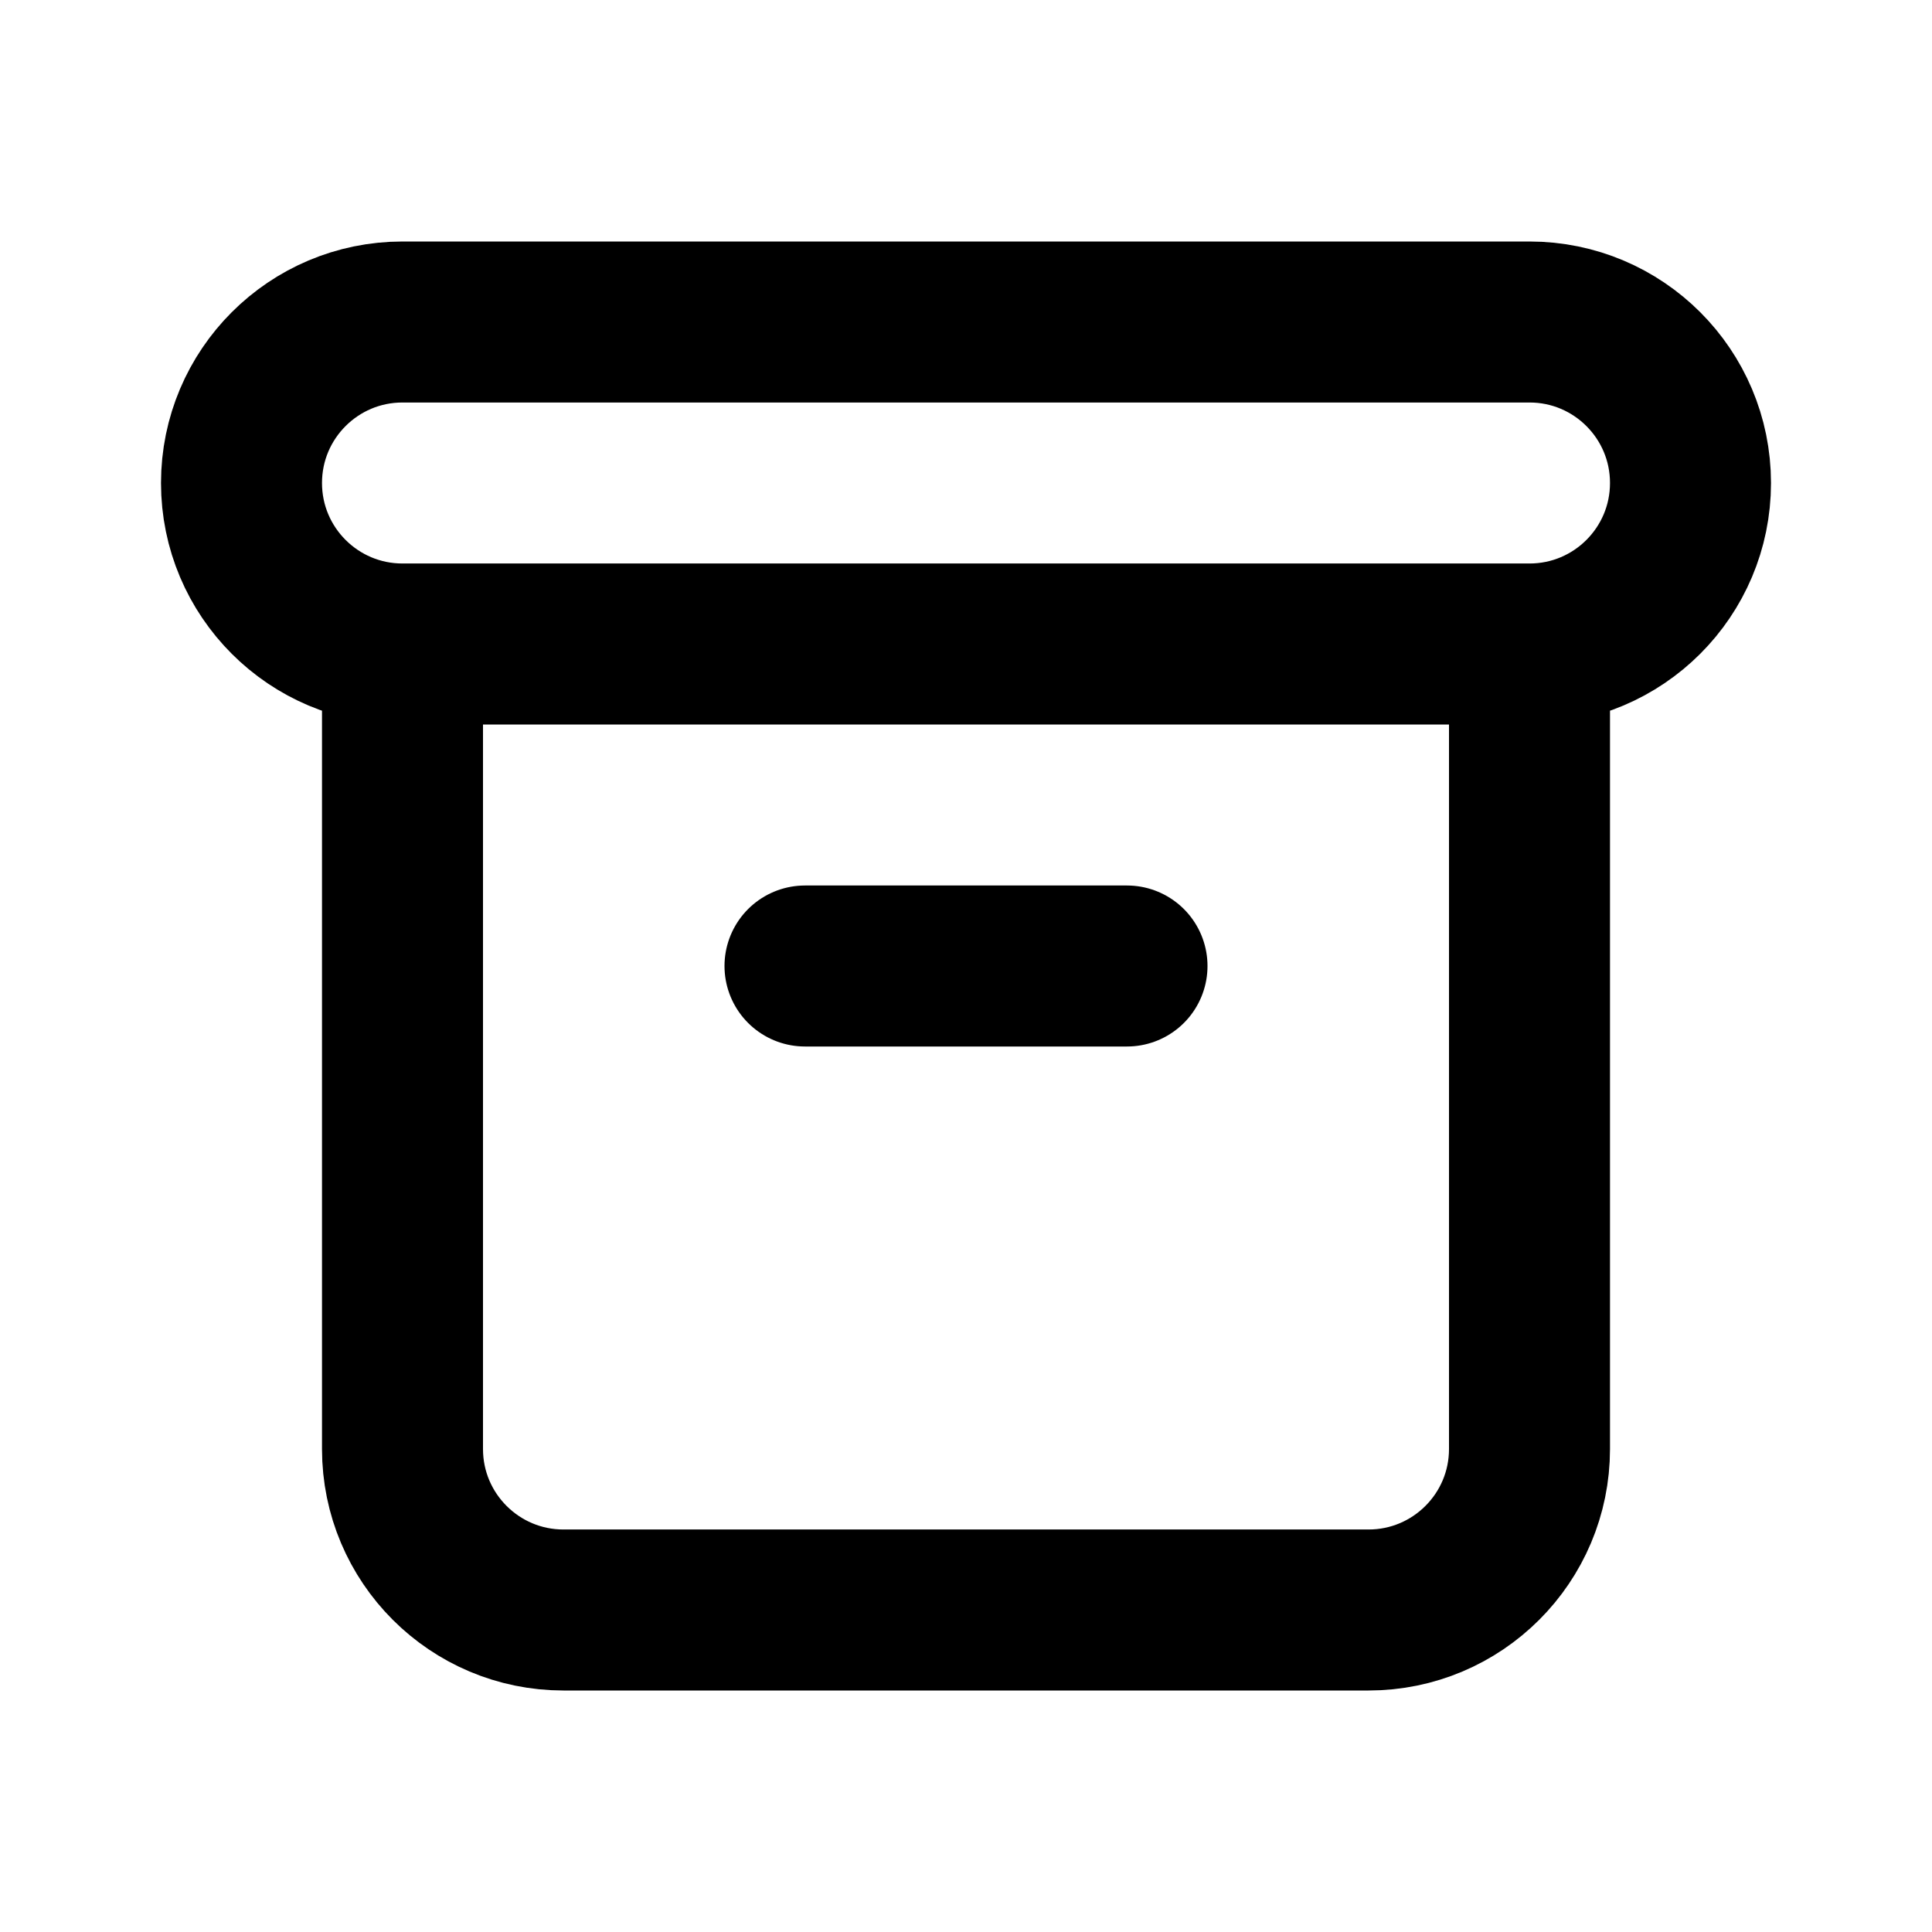
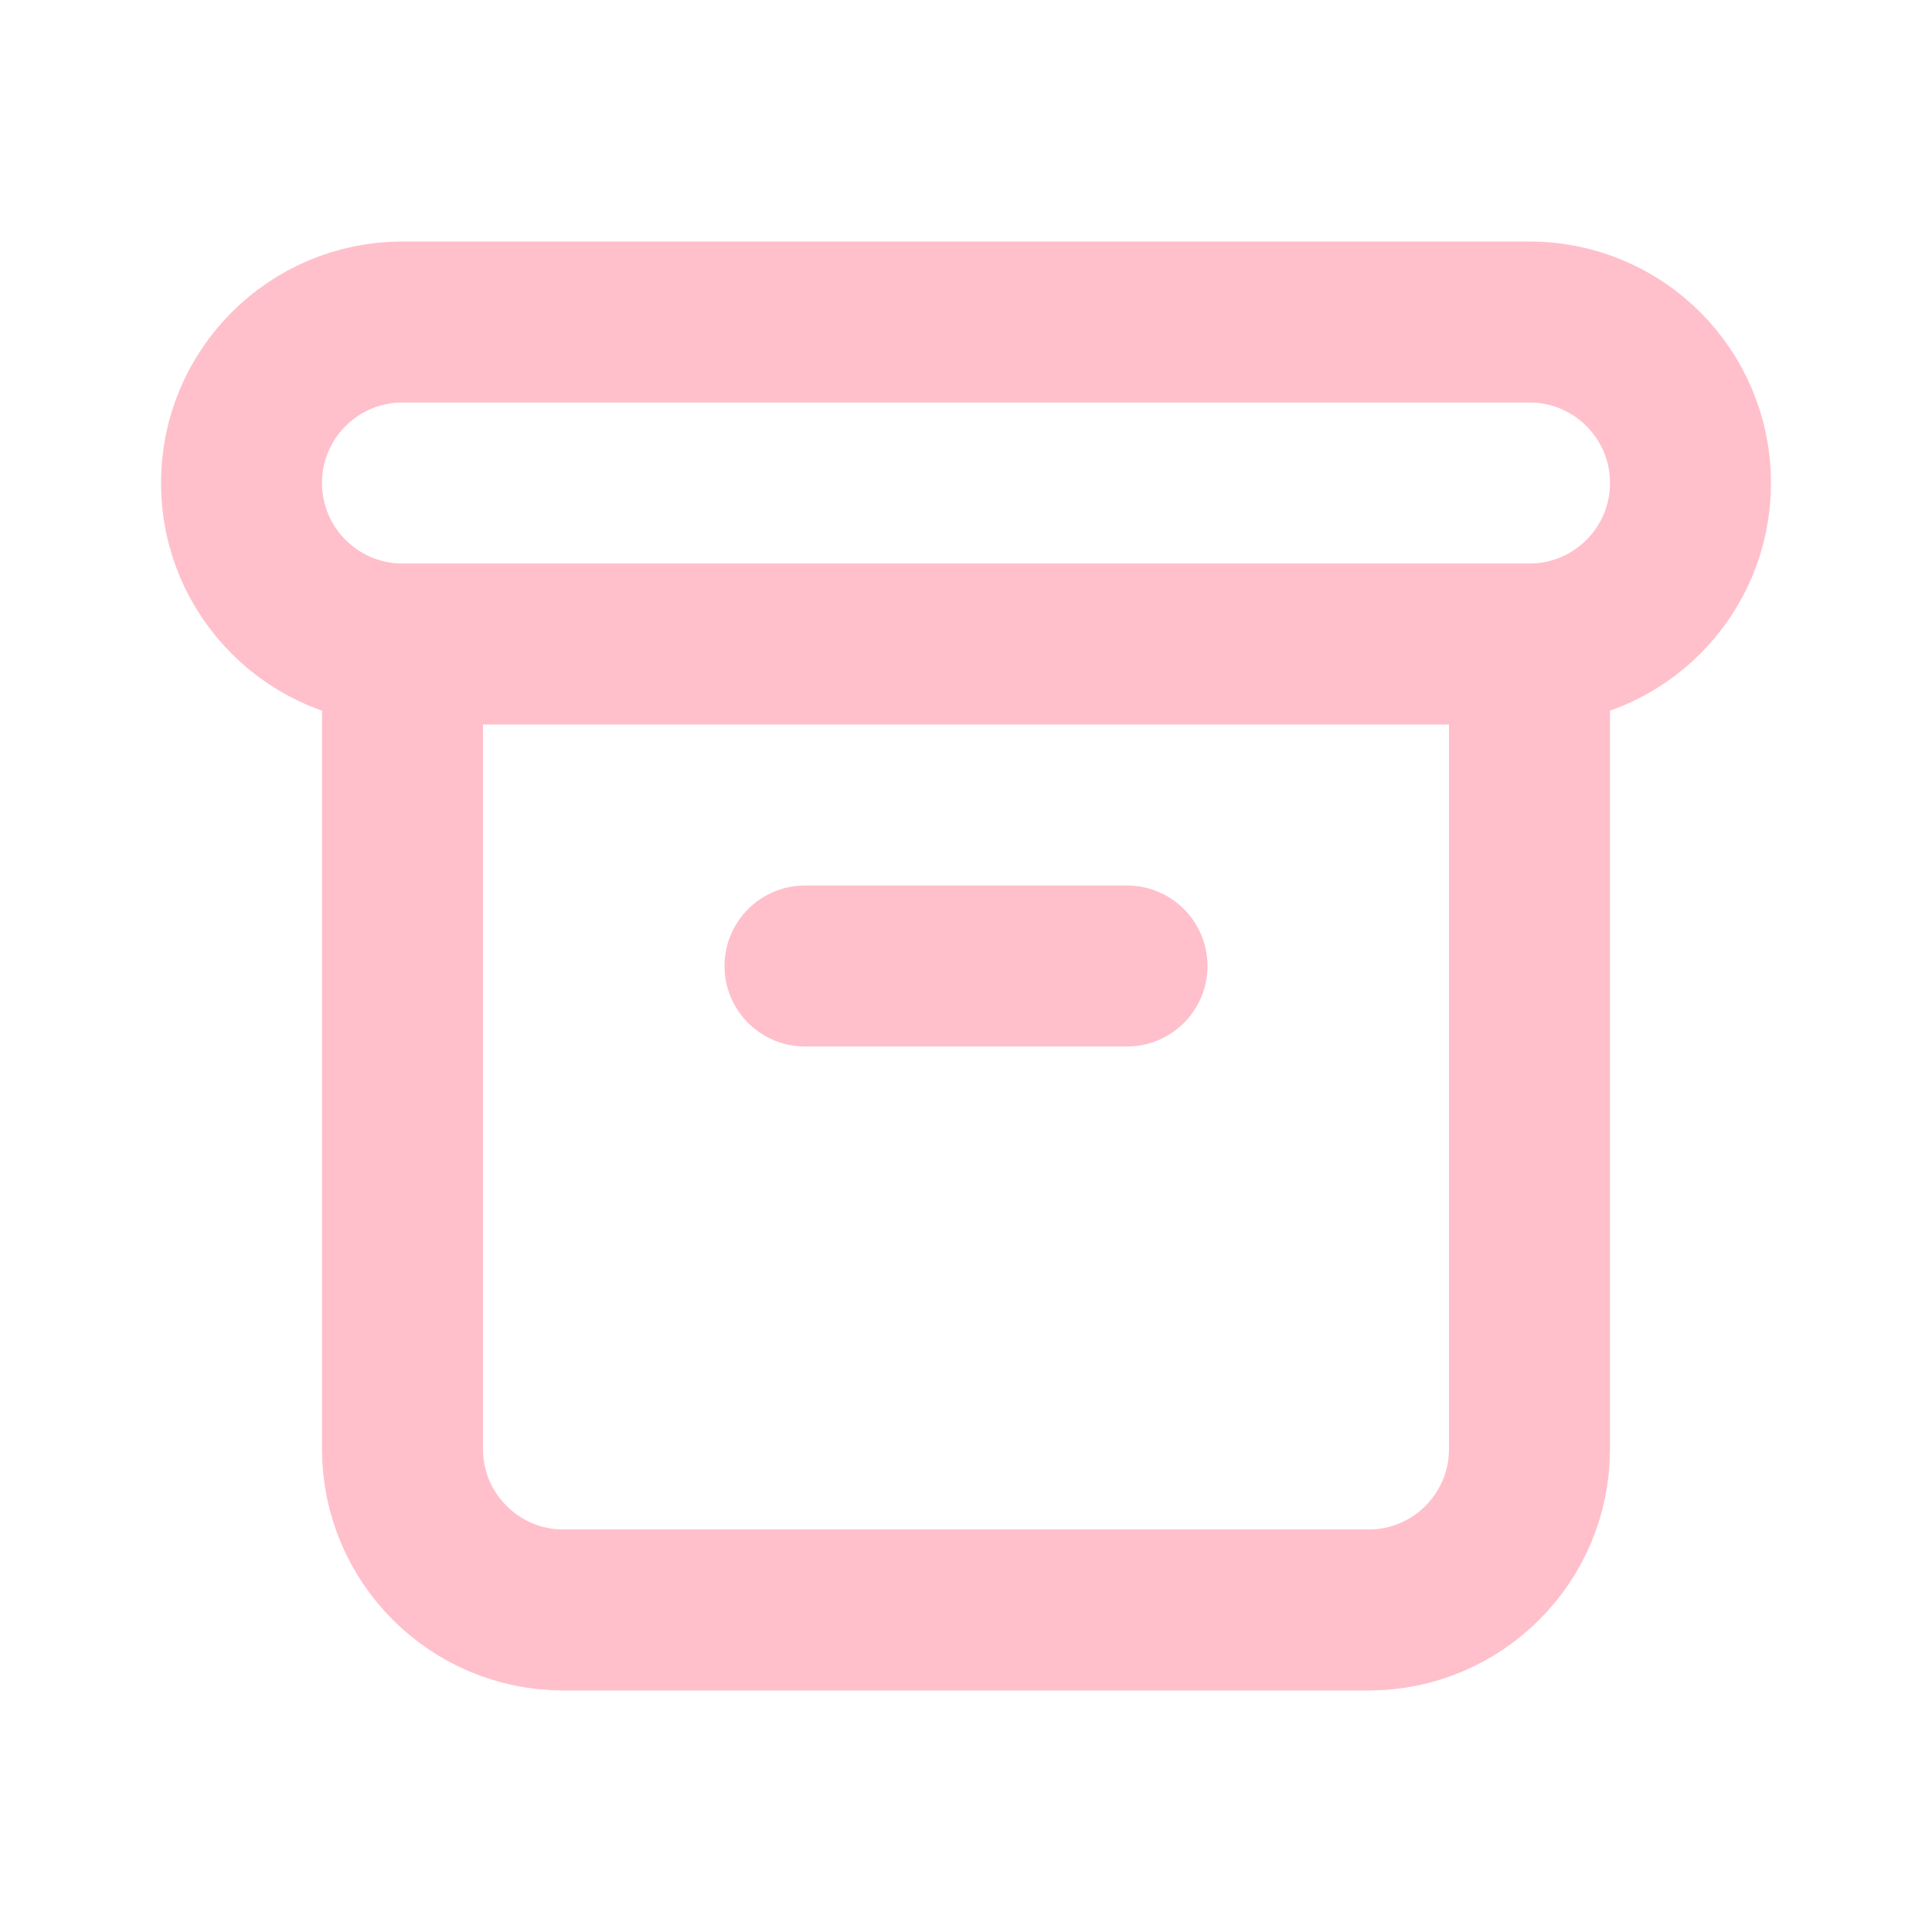
- <svg xmlns="http://www.w3.org/2000/svg" class="w-6 h-6" fill="none" stroke="currentColor" viewBox="0 0 24 24">
+ <svg xmlns="http://www.w3.org/2000/svg" class="w-6 h-6" fill="none" stroke="pink" viewBox="0 0 24 24">
  <path stroke-linecap="round" stroke-linejoin="round" stroke-width="2" d="M5 8h14M5 8a2 2 0 110-4h14a2 2 0 110 4M5 8v10a2 2 0 002 2h10a2 2 0 002-2V8m-9 4h4" />
</svg>
